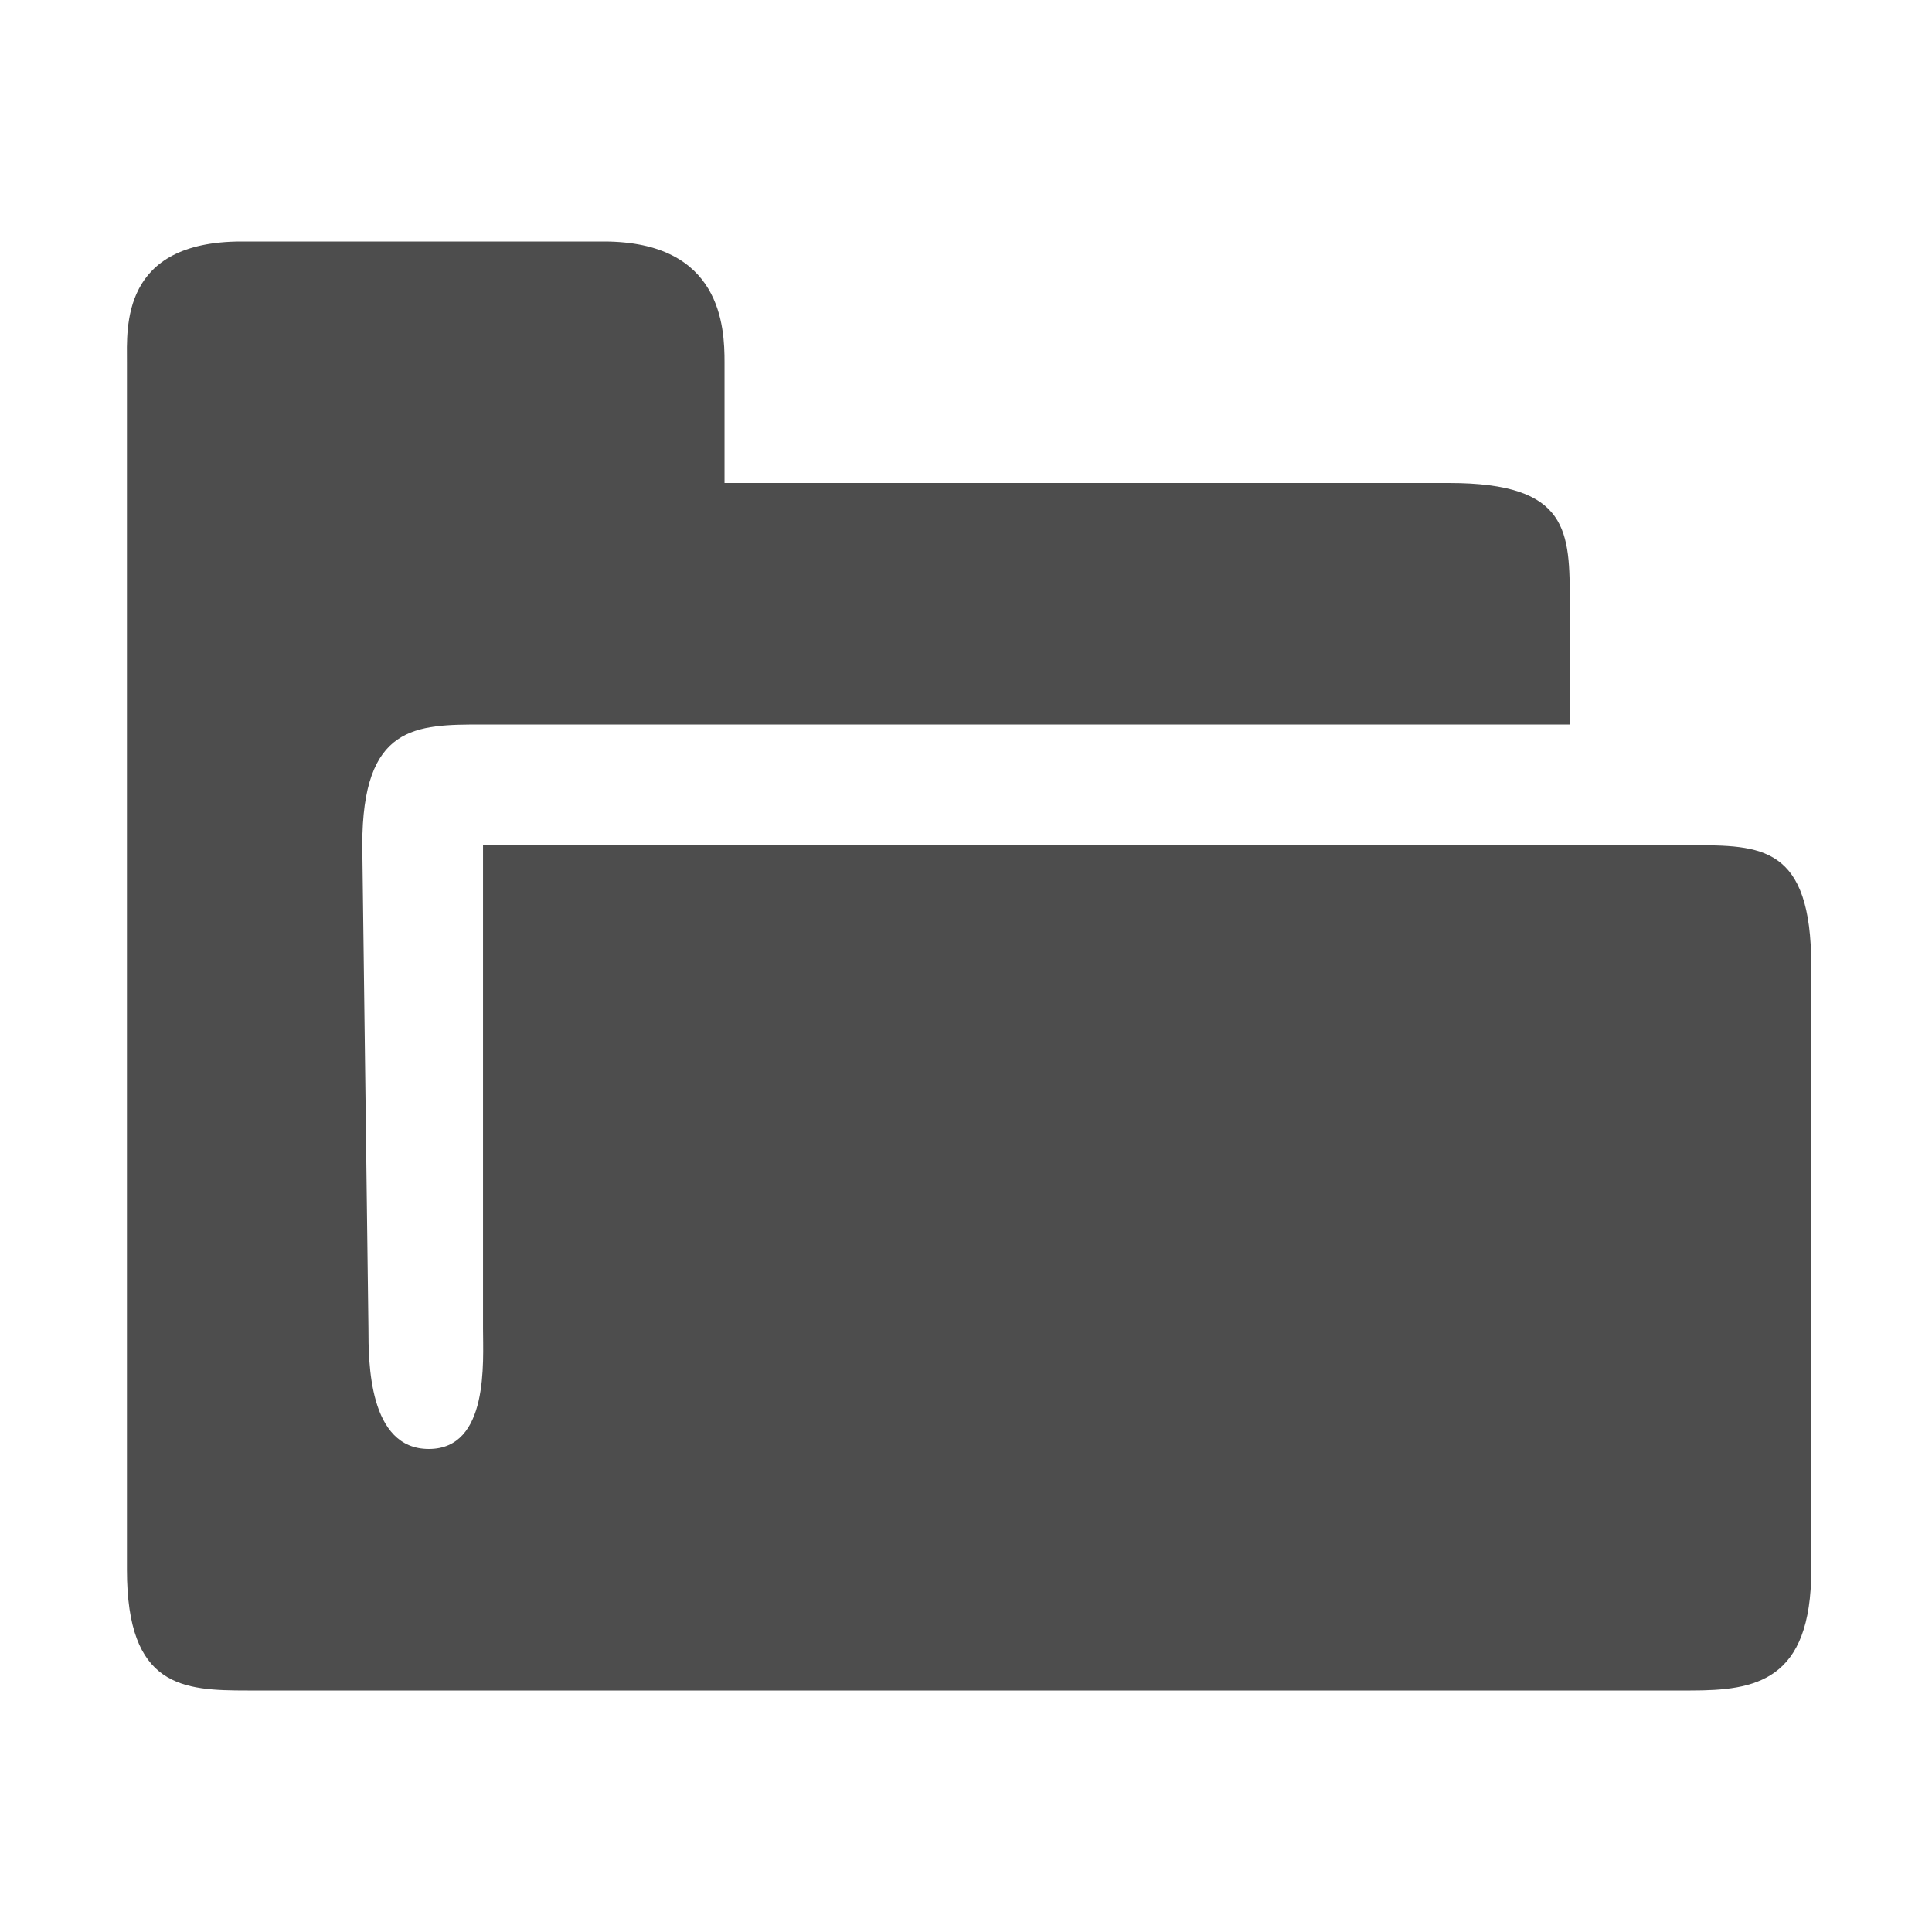
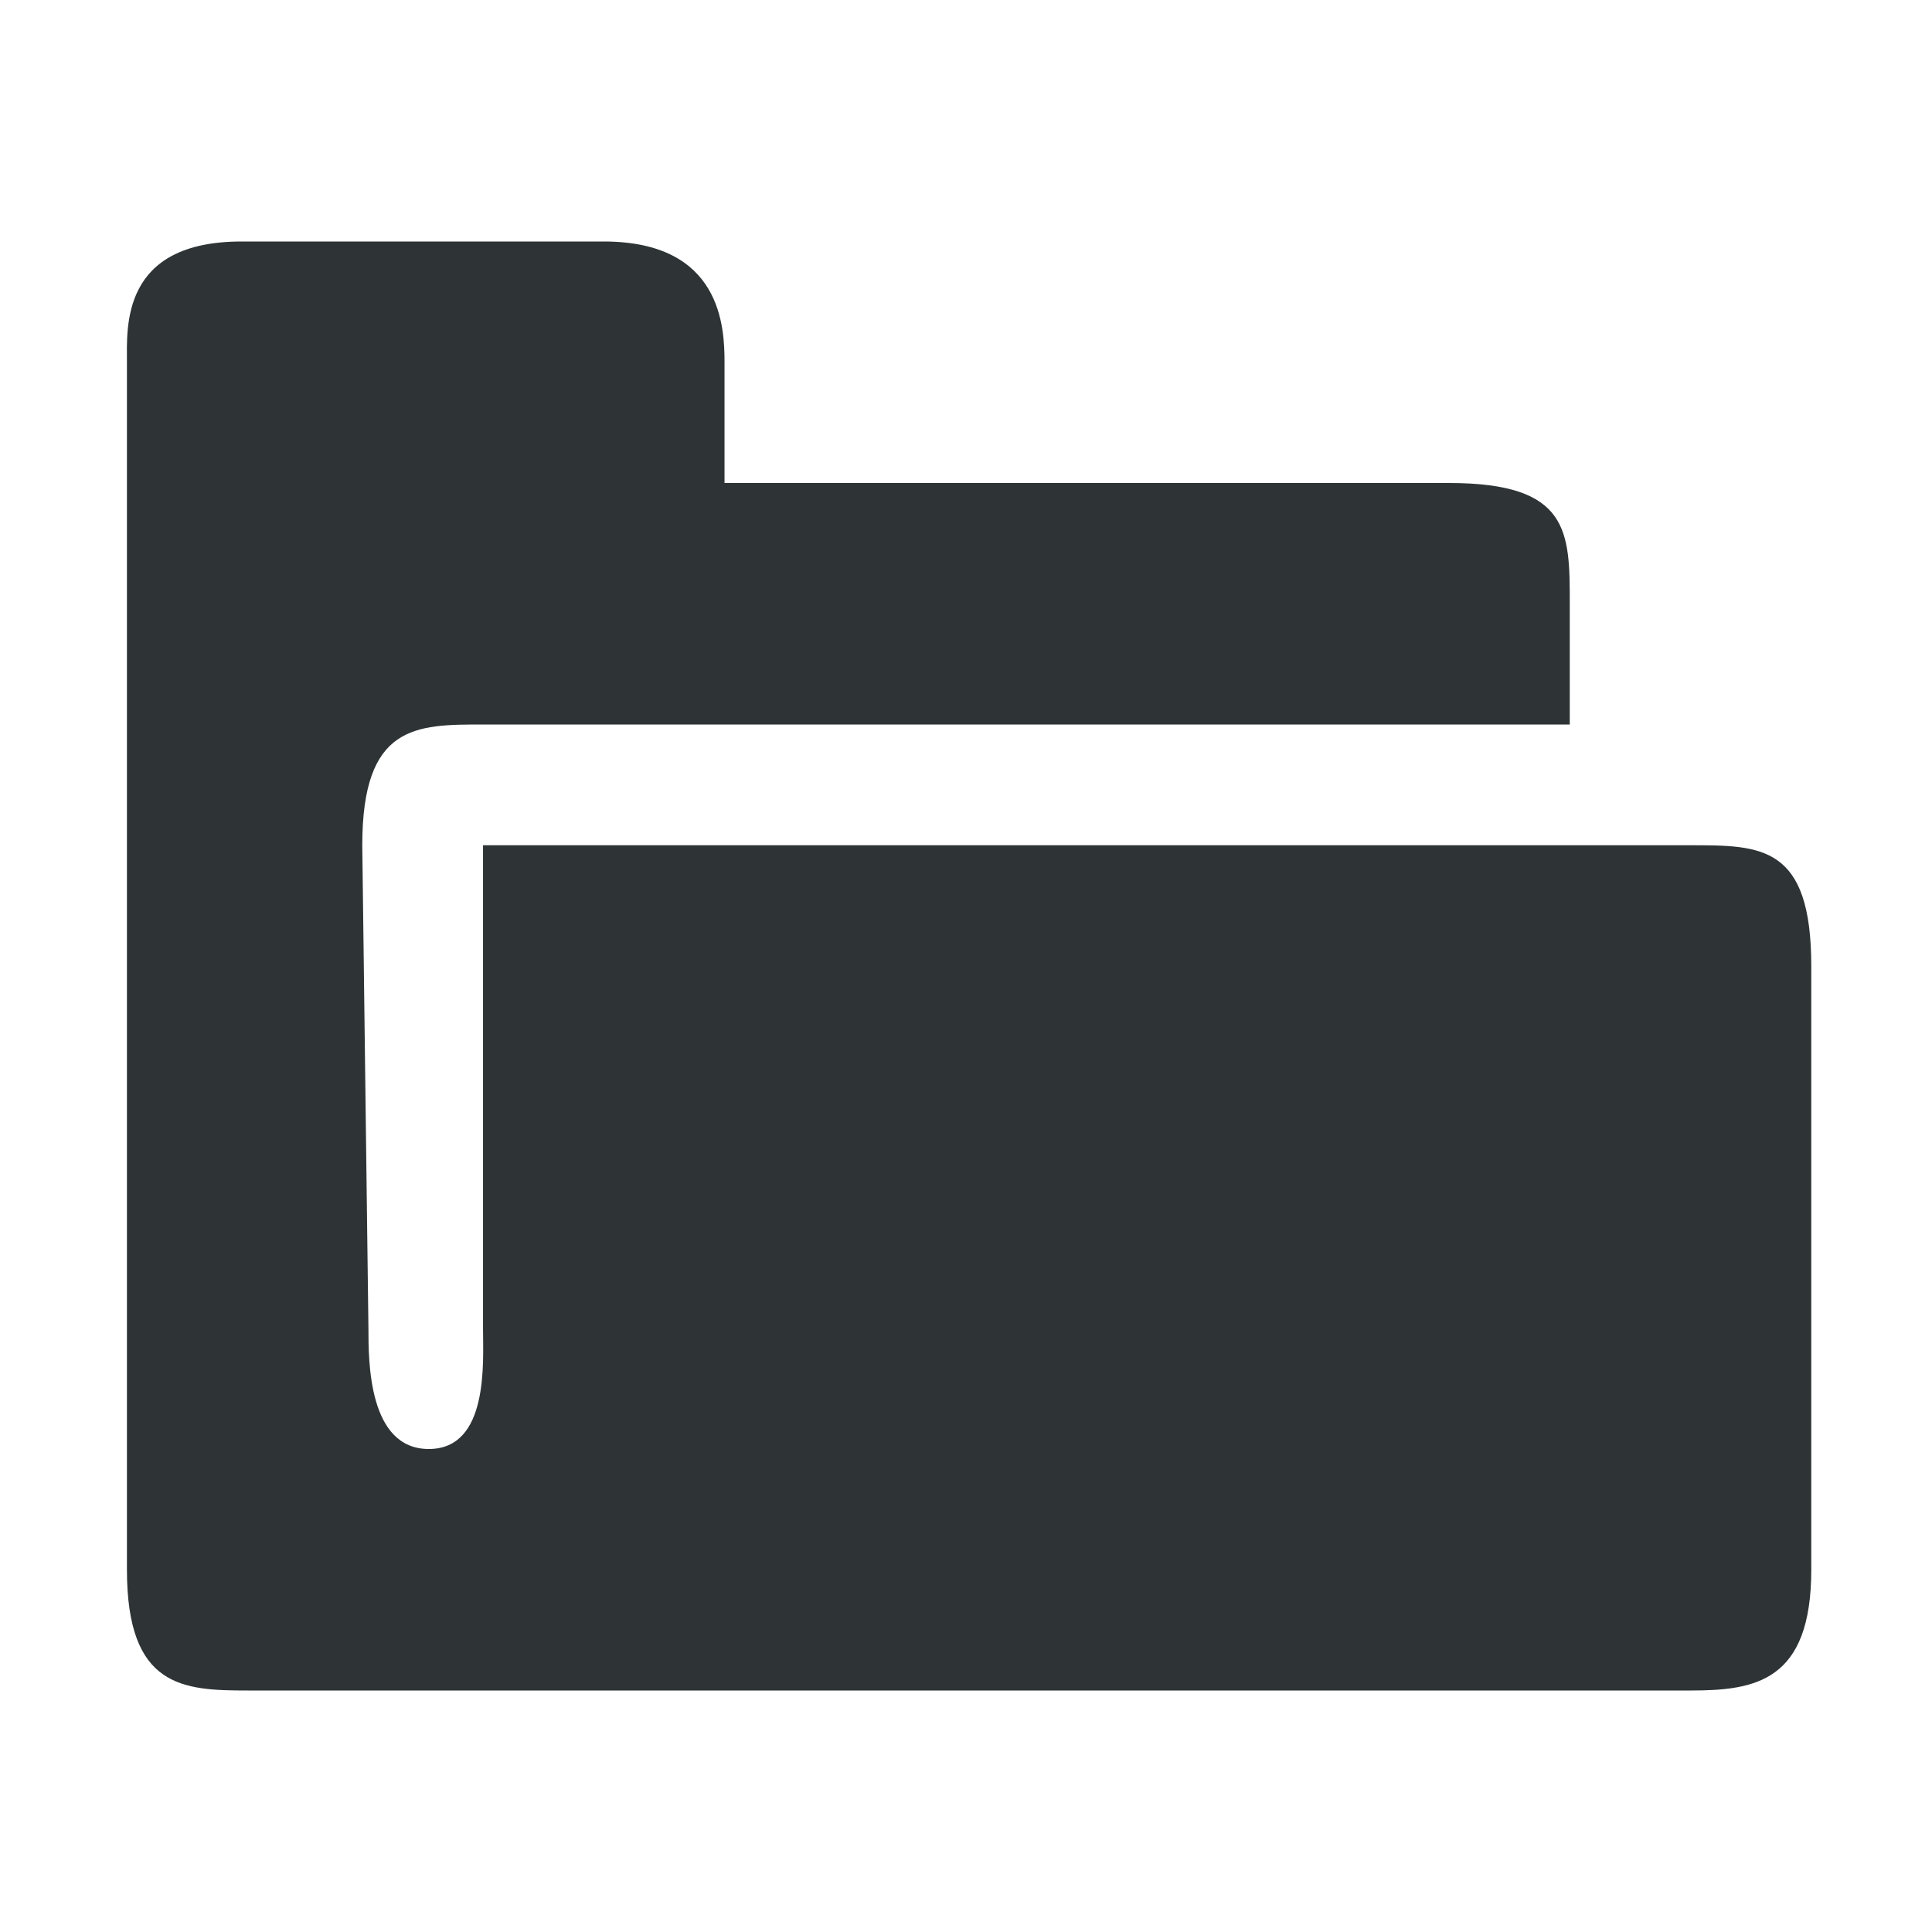
<svg xmlns="http://www.w3.org/2000/svg" id="svg7384" version="1.1" height="16" width="16">
  <defs id="defs7386" />
  <g transform="translate(-260,-518)" id="layer9" style="display:inline" />
  <g transform="translate(-260,-518)" id="layer10" />
  <g transform="translate(-260,-518)" id="layer11" />
  <g transform="translate(-260,-518)" id="layer13" />
  <g transform="translate(-260,-518)" id="layer14" />
  <g transform="translate(-260,-518)" id="layer15" />
  <g style="display:inline" transform="translate(-227.9998,-997)" id="g5514">
    <g id="g5516">
      <rect style="color:#bebebe;fill:none;stroke:none;stroke-width:2;marker:none;visibility:visible;display:inline;overflow:visible;enable-background:accumulate" id="rect5518" width="16" height="16" x="228" y="996" />
    </g>
  </g>
  <g id="g4958" transform="translate(-207.9998,-997)" style="display:inline">
-     <path id="rect3845" d="m 210,999 c -1.001,0 -0.949,0.711 -0.949,1 l 0,10 c 0,0.977 0.464,1 1,1 l 11.949,0 c 0.536,0 1,-0.074 1,-1 l 0,-5 c 0,-1 -0.414,-1 -1,-1 l -10,0 0,4 c 0,0.277 0.051,1 -0.449,1 -0.5,0 -0.5,-0.723 -0.5,-1 l -0.051,-4 c 0,-1 0.443,-1 1,-1 l 1.469,0 7.531,0 0,-1 c 0,-0.598 0,-1 -1,-1 l -6,0 0,-1 c 0,-0.289 -0.024,-1 -1,-1 z" style="fill:#4d4d4d;fill-opacity:1;stroke:none;display:inline" />
+     <path id="rect3845" d="m 210,999 c -1.001,0 -0.949,0.711 -0.949,1 l 0,10 c 0,0.977 0.464,1 1,1 l 11.949,0 c 0.536,0 1,-0.074 1,-1 l 0,-5 c 0,-1 -0.414,-1 -1,-1 l -10,0 0,4 c 0,0.277 0.051,1 -0.449,1 -0.5,0 -0.5,-0.723 -0.5,-1 l -0.051,-4 c 0,-1 0.443,-1 1,-1 l 1.469,0 7.531,0 0,-1 c 0,-0.598 0,-1 -1,-1 l -6,0 0,-1 c 0,-0.289 -0.024,-1 -1,-1 z" style="fill:#2e3436;fill-opacity:1;stroke:none;display:inline" />
    <rect y="996" x="208" height="16" width="16" id="rect14152" style="color:#bebebe;fill:none;stroke:none;stroke-width:2;marker:none;visibility:visible;display:inline;overflow:visible;enable-background:accumulate" />
  </g>
</svg>
